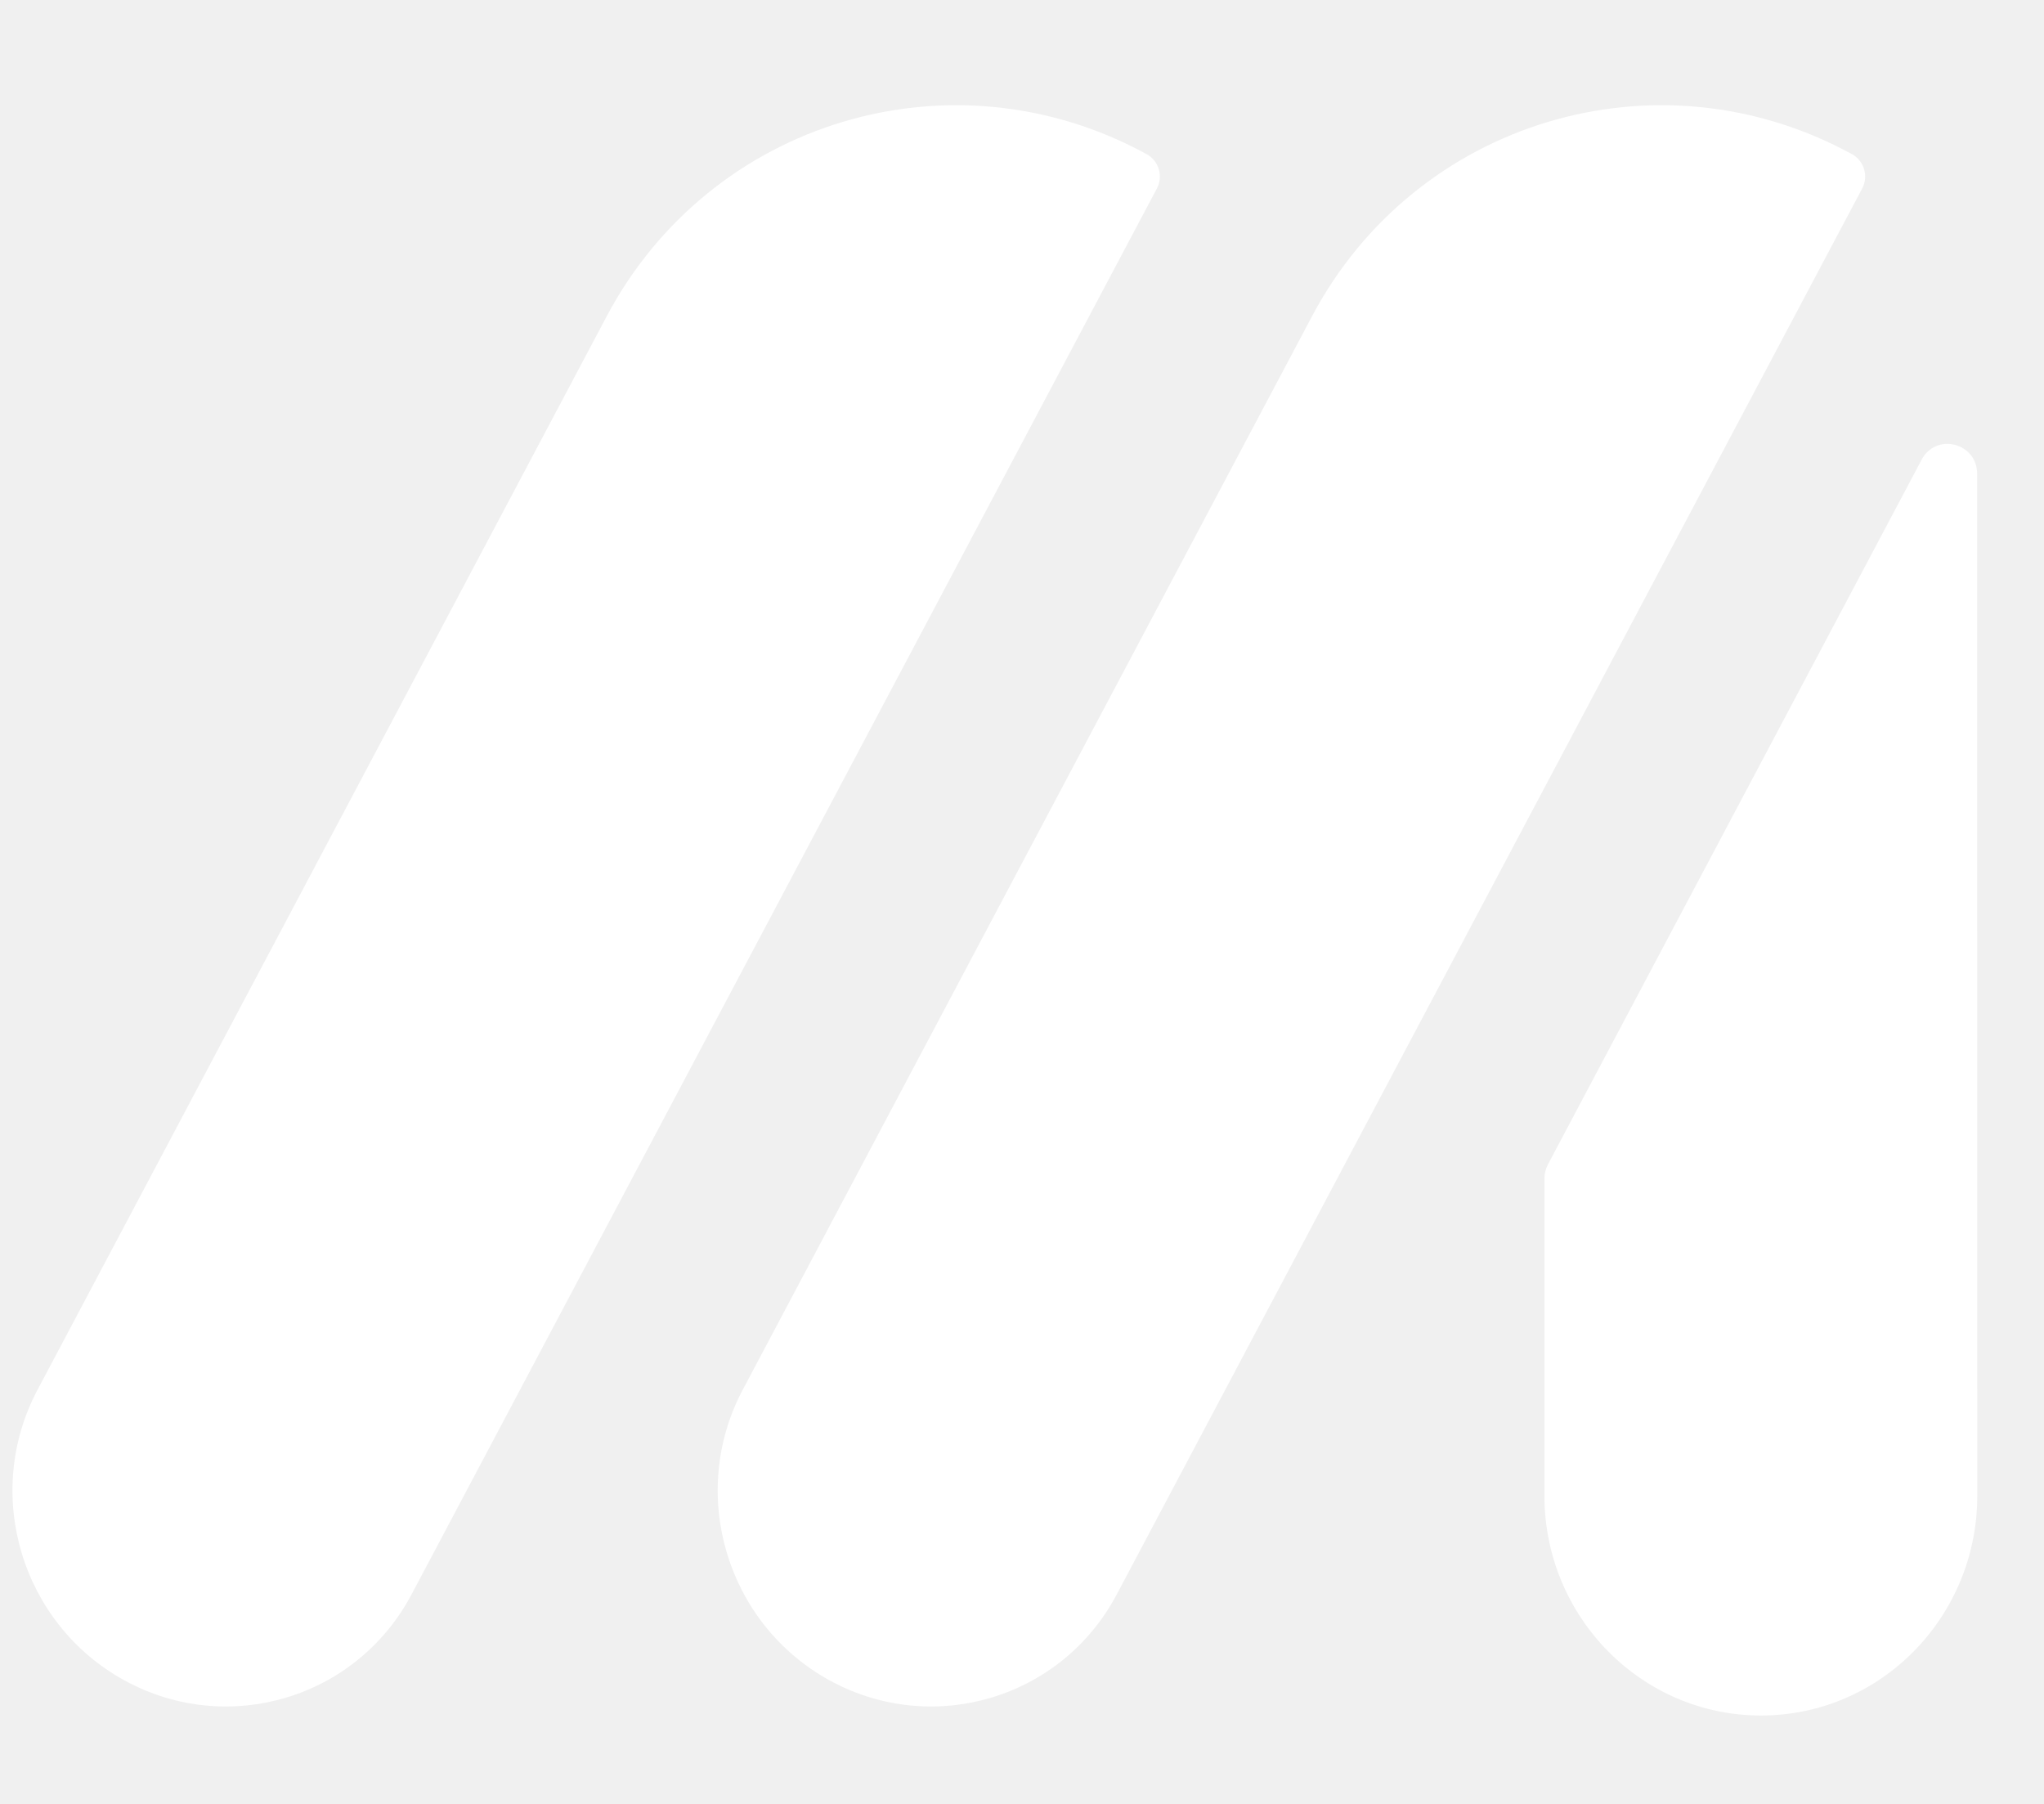
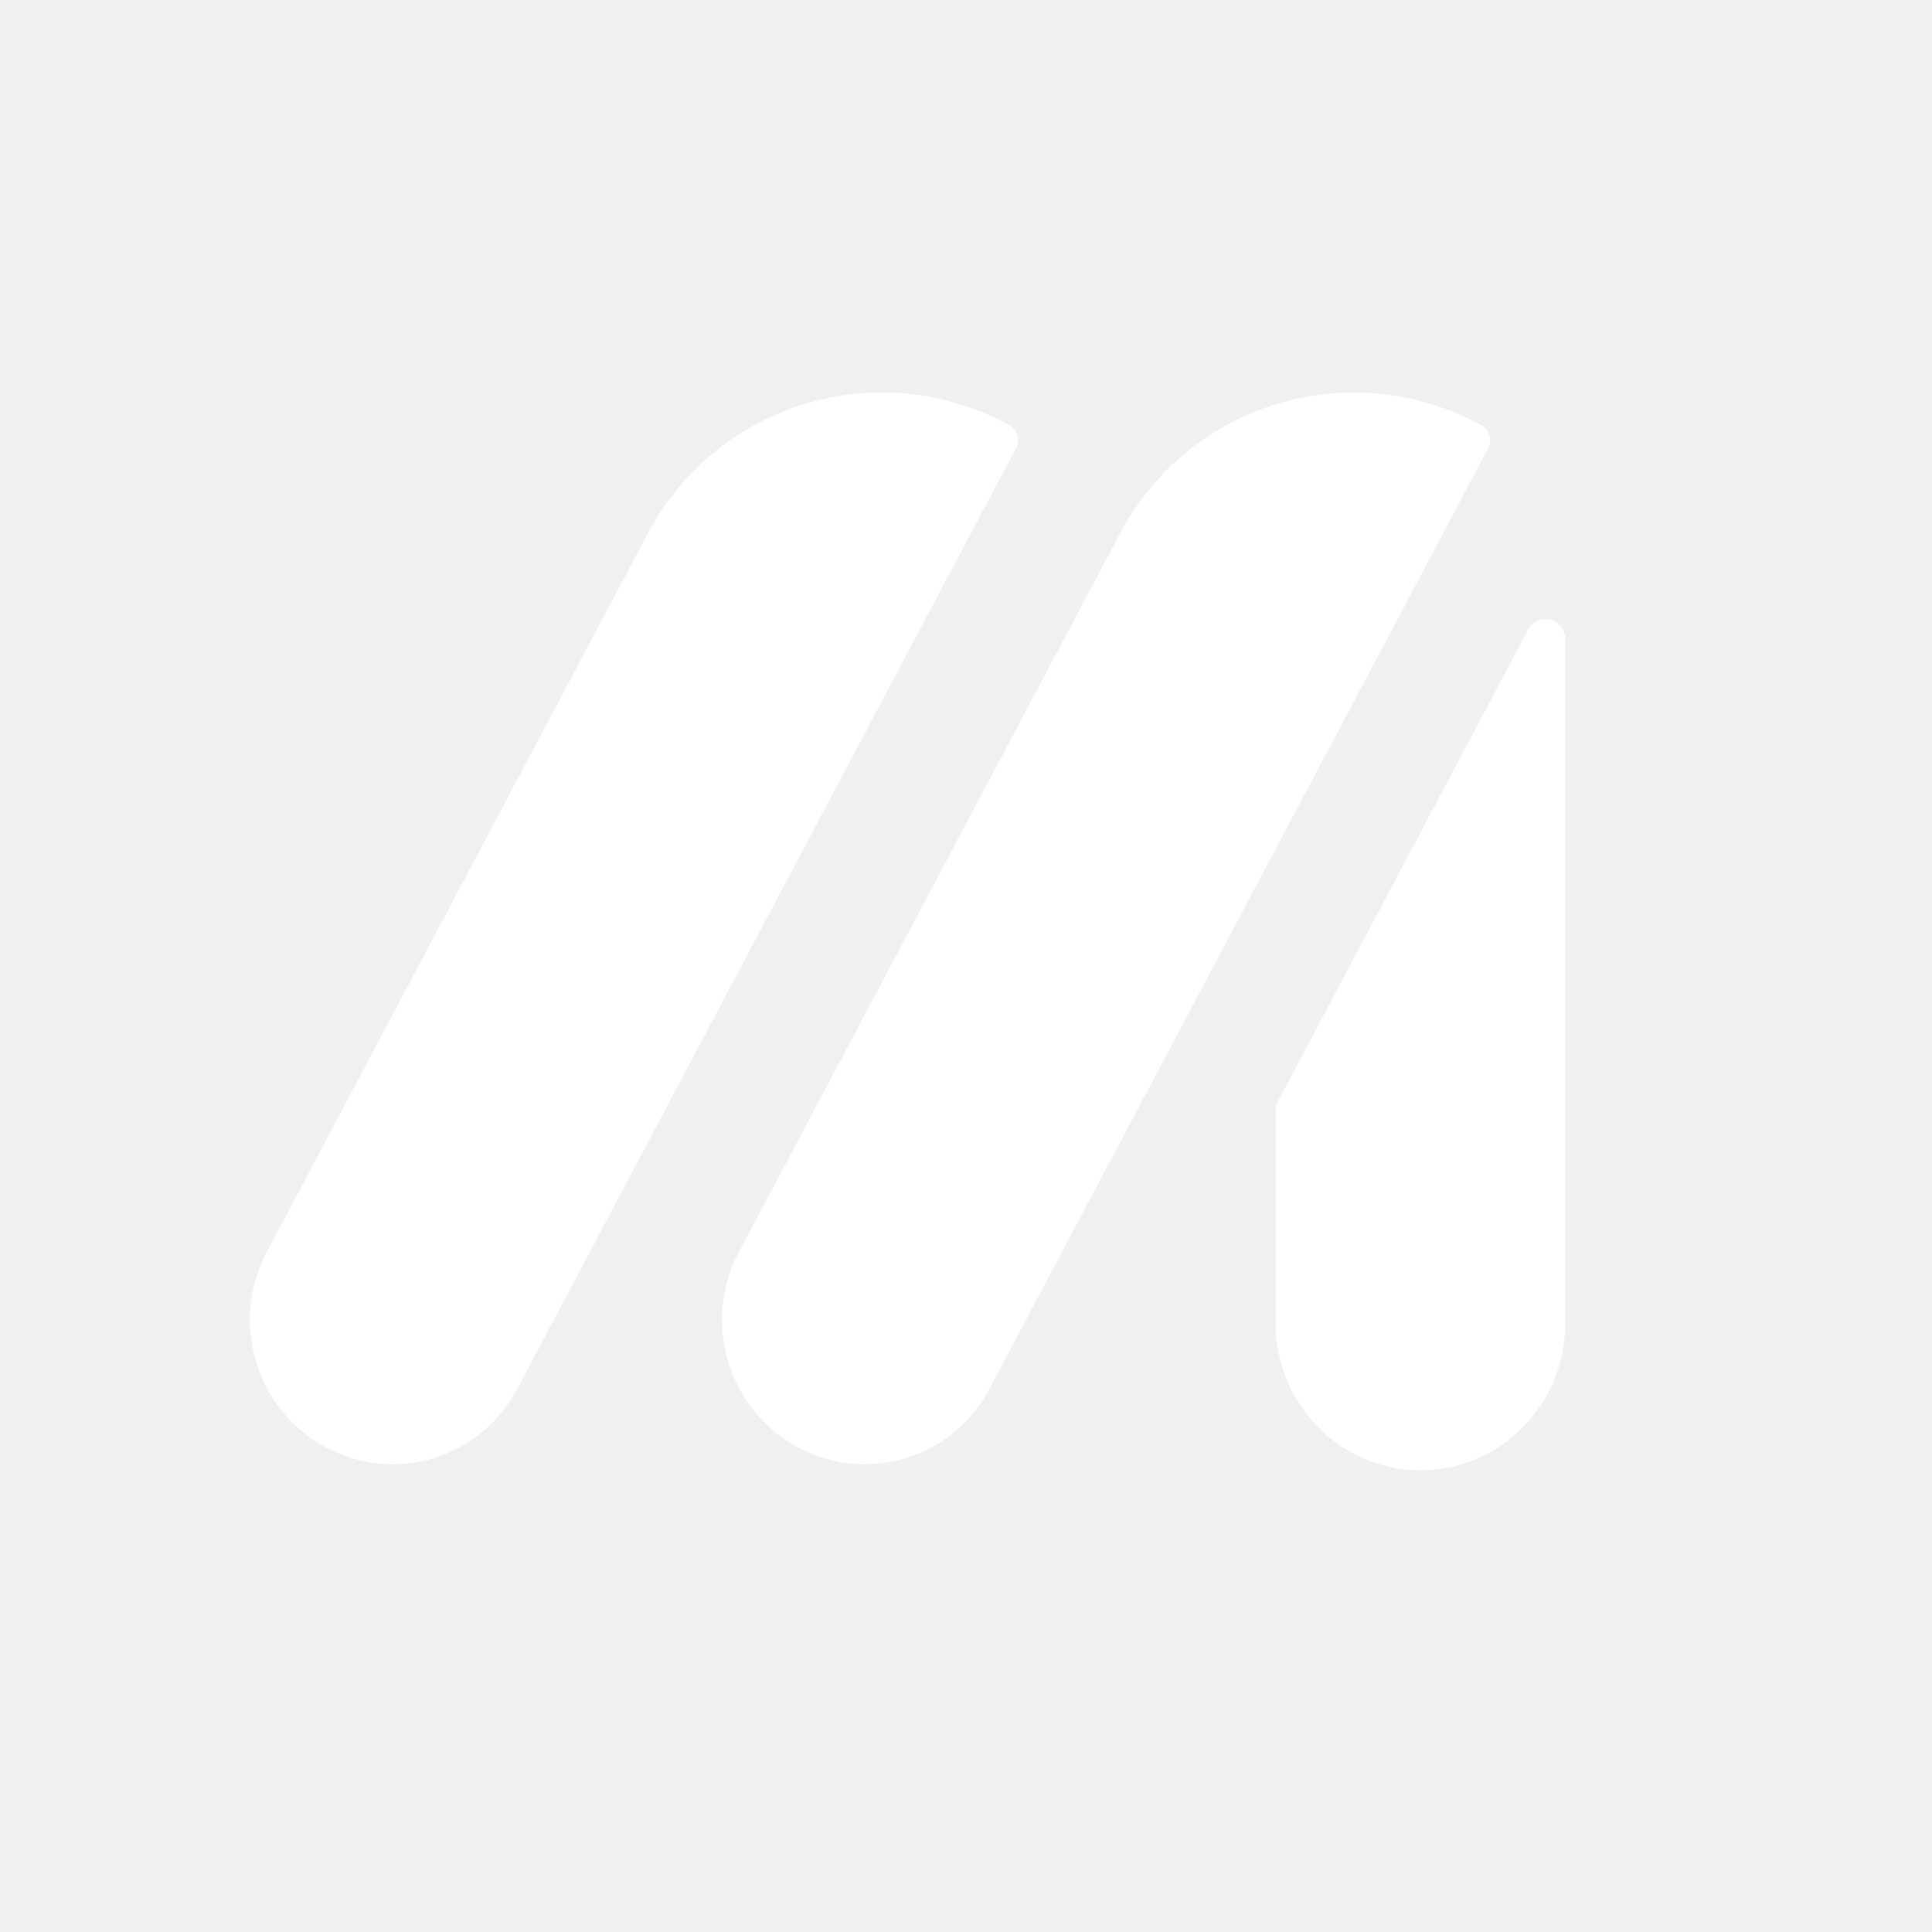
- <svg xmlns="http://www.w3.org/2000/svg" width="17" height="15" viewBox="0 0 17 15" fill="none">
-   <path d="M10.912 2.63C11.775 1.001 13.786 0.398 15.403 1.282C15.504 1.337 15.542 1.465 15.488 1.567L9.288 13.258C8.83 14.123 7.761 14.443 6.902 13.974C6.043 13.504 5.719 12.422 6.177 11.557L10.912 2.63Z" fill="white" />
-   <path d="M5.046 2.63C5.909 1.001 7.92 0.398 9.537 1.282C9.638 1.337 9.676 1.465 9.622 1.567L3.423 13.258C2.964 14.123 1.896 14.443 1.037 13.974C0.178 13.504 -0.147 12.422 0.312 11.557L5.046 2.63Z" fill="white" />
-   <path fill-rule="evenodd" clip-rule="evenodd" d="M12.874 9.683C12.855 9.719 12.845 9.76 12.845 9.801L12.845 12.436C12.845 13.446 13.652 14.265 14.646 14.265C15.64 14.265 16.445 13.447 16.445 12.438L16.444 3.941C16.444 3.682 16.103 3.594 15.982 3.823L12.874 9.683Z" fill="white" />
+ <svg xmlns="http://www.w3.org/2000/svg" width="26" height="26" viewBox="0 0 26 26" fill="none">
+   <path d="M15.071 7.182C16.006 5.418 18.184 4.765 19.936 5.722C20.046 5.782 20.087 5.92 20.029 6.03L13.312 18.696C12.815 19.633 11.658 19.98 10.727 19.471C9.797 18.963 9.445 17.791 9.942 16.853L15.071 7.182Z" fill="white" />
+   <path d="M8.716 7.182C9.652 5.418 11.83 4.765 13.582 5.722C13.691 5.782 13.733 5.92 13.674 6.03L6.958 18.696C6.461 19.633 5.304 19.98 4.373 19.471C3.442 18.963 3.091 17.791 3.588 16.853L8.716 7.182Z" fill="white" />
+   <path fill-rule="evenodd" clip-rule="evenodd" d="M17.197 14.823C17.176 14.862 17.165 14.906 17.165 14.951L17.166 17.805C17.166 18.899 18.04 19.787 19.117 19.787C20.193 19.787 21.065 18.901 21.065 17.808L21.065 8.603C21.065 8.322 20.695 8.227 20.564 8.475L17.197 14.823Z" fill="white" />
</svg>
